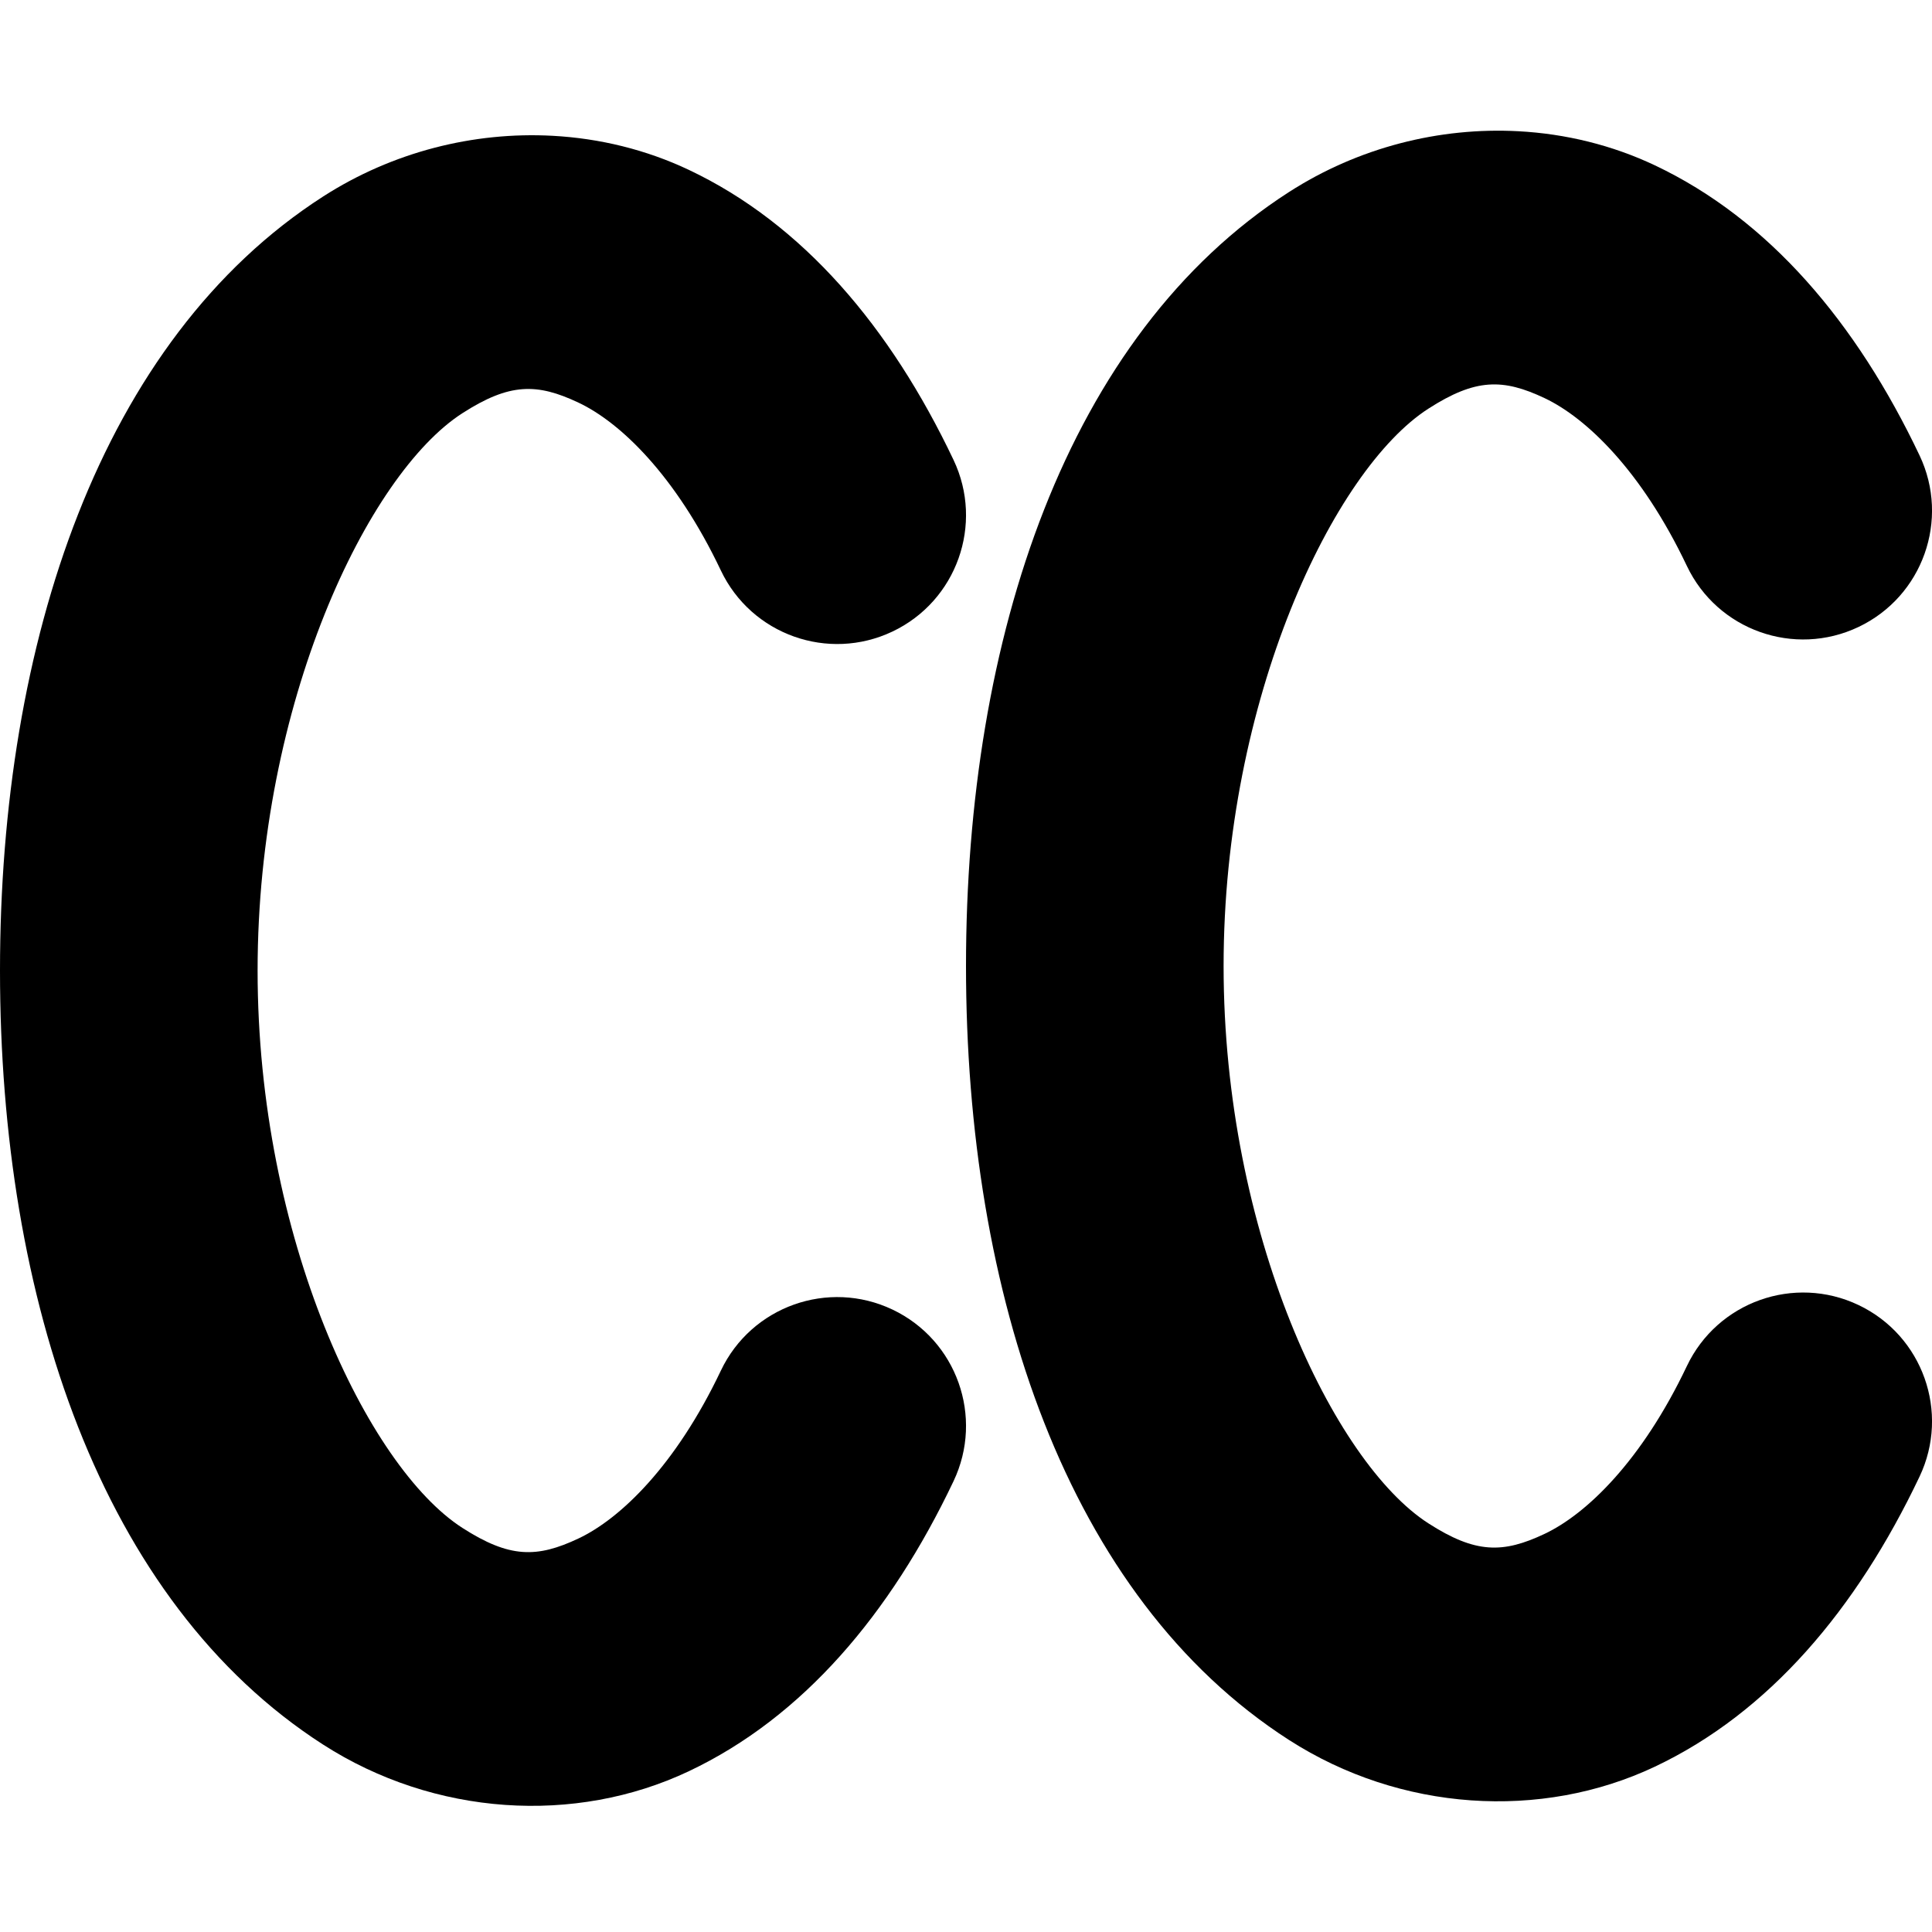
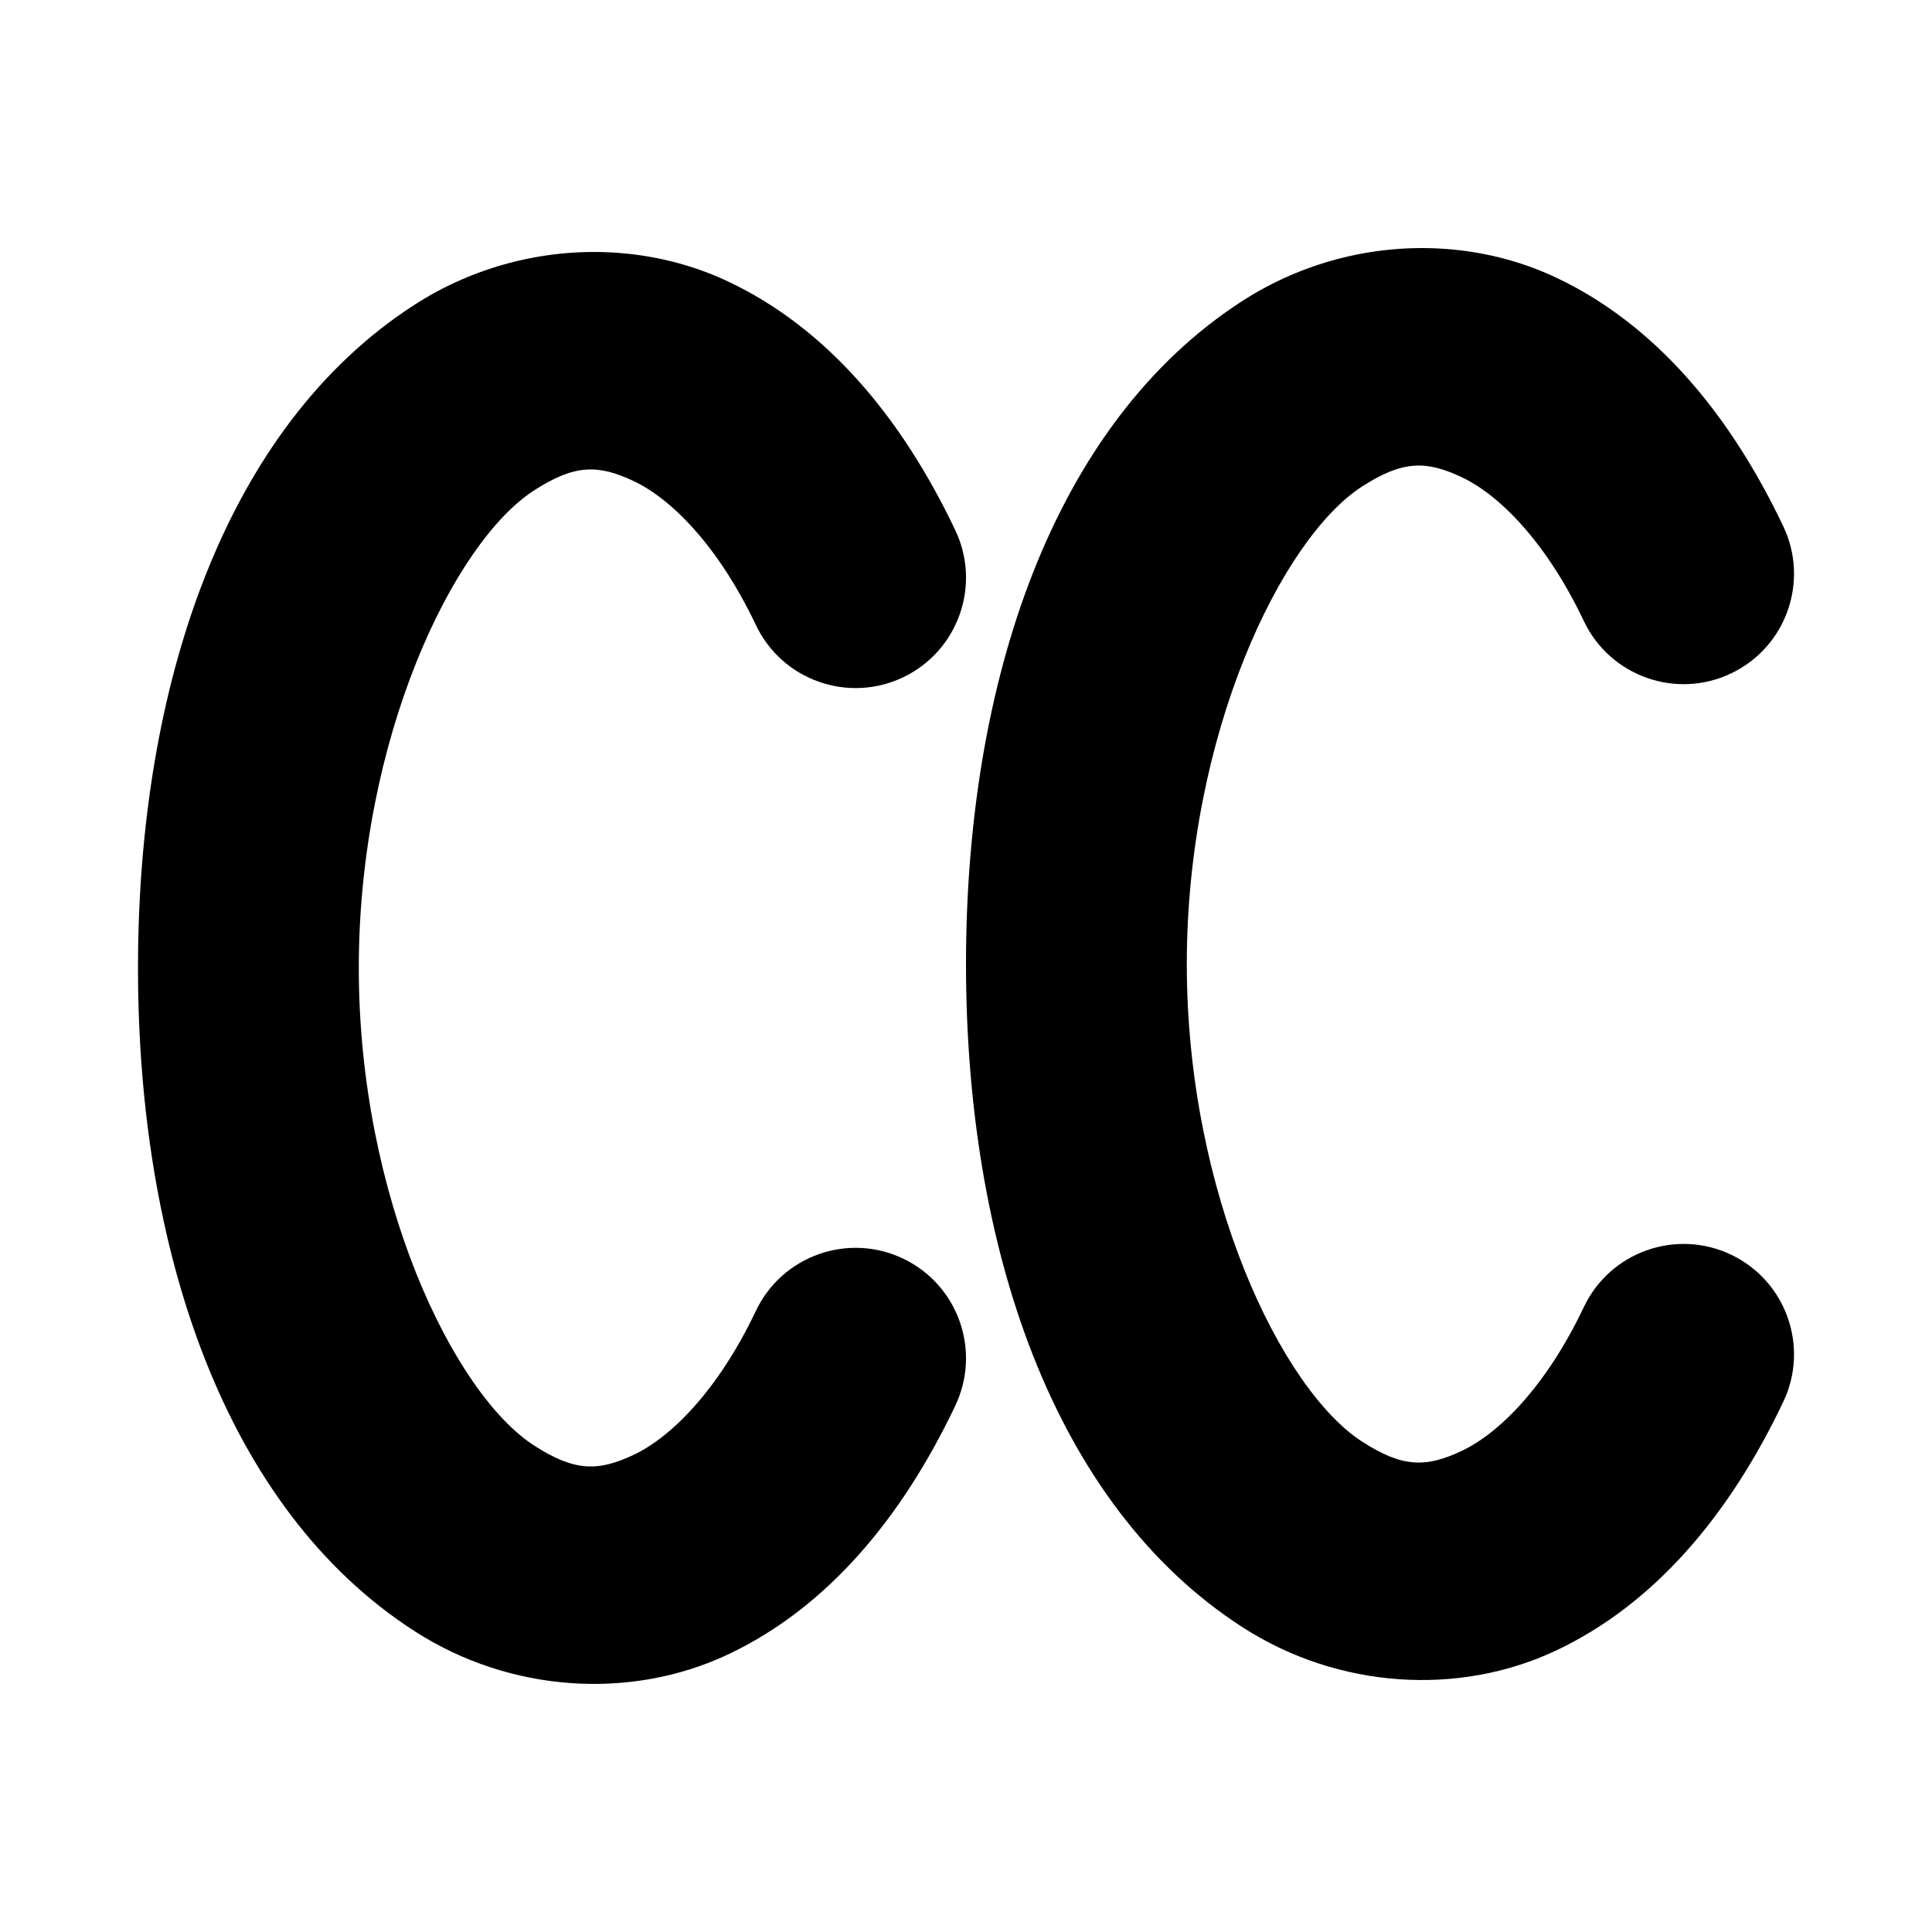
- <svg xmlns="http://www.w3.org/2000/svg" viewBox="0 0 600 600" version="1.1" id="svg9724" width="600" height="600">
+ <svg xmlns="http://www.w3.org/2000/svg" viewBox="0 0 700 700" version="1.1" id="svg9724" width="700" height="700">
  <defs id="defs9728" />
-   <path style="color:#000000;fill:#000000;stroke-linecap:round;stroke-linejoin:round;-inkscape-stroke:none;paint-order:stroke fill markers" d="M 171.557,42.17 C 147.088,40.86 121.921,47.16 100.338,61.033 31.27,105.429 0,199.483 0,301.414 c 0,101.931 31.27,195.983 100.338,240.379 34.534,22.198 78.24,25.005 113.586,8.279 35.346,-16.726 62.556,-48.726 82.205,-90.08 a 40,40 0 0 0 -18.963,-53.295 40,40 0 0 0 -53.295,18.963 c -14.014,29.495 -31.214,45.972 -44.166,52.102 -12.952,6.129 -21.434,6.171 -36.111,-3.264 C 114.238,455.629 80,384.458 80,301.414 c 0,-83.044 34.238,-154.216 63.594,-173.086 14.678,-9.435 23.159,-9.391 36.111,-3.262 12.952,6.129 30.152,22.604 44.166,52.1 a 40,40 0 0 0 53.295,18.963 40,40 0 0 0 18.963,-53.295 C 276.48,101.48 249.27,69.48 213.924,52.754 200.669,46.482 186.238,42.956 171.557,42.17 Z" id="path347" />
-   <path style="color:#000000;fill:#000000;stroke-linecap:round;stroke-linejoin:round;-inkscape-stroke:none;paint-order:stroke fill markers" d="M 471.557,40.756 C 447.088,39.446 421.921,45.745 400.338,59.619 331.27,104.015 300,198.069 300,300 c 0,101.931 31.27,195.985 100.338,240.381 34.534,22.198 78.24,25.005 113.586,8.279 35.346,-16.726 62.556,-48.726 82.205,-90.08 a 40,40 0 0 0 -18.963,-53.297 40,40 0 0 0 -53.295,18.965 c -14.014,29.495 -31.214,45.971 -44.166,52.1 -12.952,6.129 -21.434,6.171 -36.111,-3.264 C 414.238,454.215 380,383.044 380,300 c 0,-83.044 34.238,-154.215 63.594,-173.084 14.678,-9.435 23.159,-9.393 36.111,-3.264 12.952,6.129 30.152,22.604 44.166,52.1 a 40,40 0 0 0 53.295,18.965 40,40 0 0 0 18.963,-53.297 C 576.48,100.066 549.27,68.066 513.924,51.34 500.669,45.068 486.238,41.542 471.557,40.756 Z" id="path347-3" />
+   <g id="g1" transform="translate(49.99987,49.29408)">
+     <path style="color:#000000;fill:#000000;stroke-linecap:round;stroke-linejoin:round;-inkscape-stroke:none;paint-order:stroke fill markers" d="M 171.557,42.17 C 147.088,40.86 121.921,47.16 100.338,61.033 31.27,105.429 0,199.483 0,301.414 c 0,101.931 31.27,195.983 100.338,240.379 34.534,22.198 78.24,25.005 113.586,8.279 35.346,-16.726 62.556,-48.726 82.205,-90.08 a 40,40 0 0 0 -18.963,-53.295 40,40 0 0 0 -53.295,18.963 c -14.014,29.495 -31.214,45.972 -44.166,52.102 -12.952,6.129 -21.434,6.171 -36.111,-3.264 C 114.238,455.629 80,384.458 80,301.414 c 0,-83.044 34.238,-154.216 63.594,-173.086 14.678,-9.435 23.159,-9.391 36.111,-3.262 12.952,6.129 30.152,22.604 44.166,52.1 a 40,40 0 0 0 53.295,18.963 40,40 0 0 0 18.963,-53.295 C 276.48,101.48 249.27,69.48 213.924,52.754 200.669,46.482 186.238,42.956 171.557,42.17 Z" id="path347" />
+     <path style="color:#000000;fill:#000000;stroke-linecap:round;stroke-linejoin:round;-inkscape-stroke:none;paint-order:stroke fill markers" d="M 471.557,40.756 C 447.088,39.446 421.921,45.745 400.338,59.619 331.27,104.015 300,198.069 300,300 c 0,101.931 31.27,195.985 100.338,240.381 34.534,22.198 78.24,25.005 113.586,8.279 35.346,-16.726 62.556,-48.726 82.205,-90.08 a 40,40 0 0 0 -18.963,-53.297 40,40 0 0 0 -53.295,18.965 c -14.014,29.495 -31.214,45.971 -44.166,52.1 -12.952,6.129 -21.434,6.171 -36.111,-3.264 C 414.238,454.215 380,383.044 380,300 c 0,-83.044 34.238,-154.215 63.594,-173.084 14.678,-9.435 23.159,-9.393 36.111,-3.264 12.952,6.129 30.152,22.604 44.166,52.1 a 40,40 0 0 0 53.295,18.965 40,40 0 0 0 18.963,-53.297 C 576.48,100.066 549.27,68.066 513.924,51.34 500.669,45.068 486.238,41.542 471.557,40.756 Z" id="path347-3" />
+   </g>
</svg>
